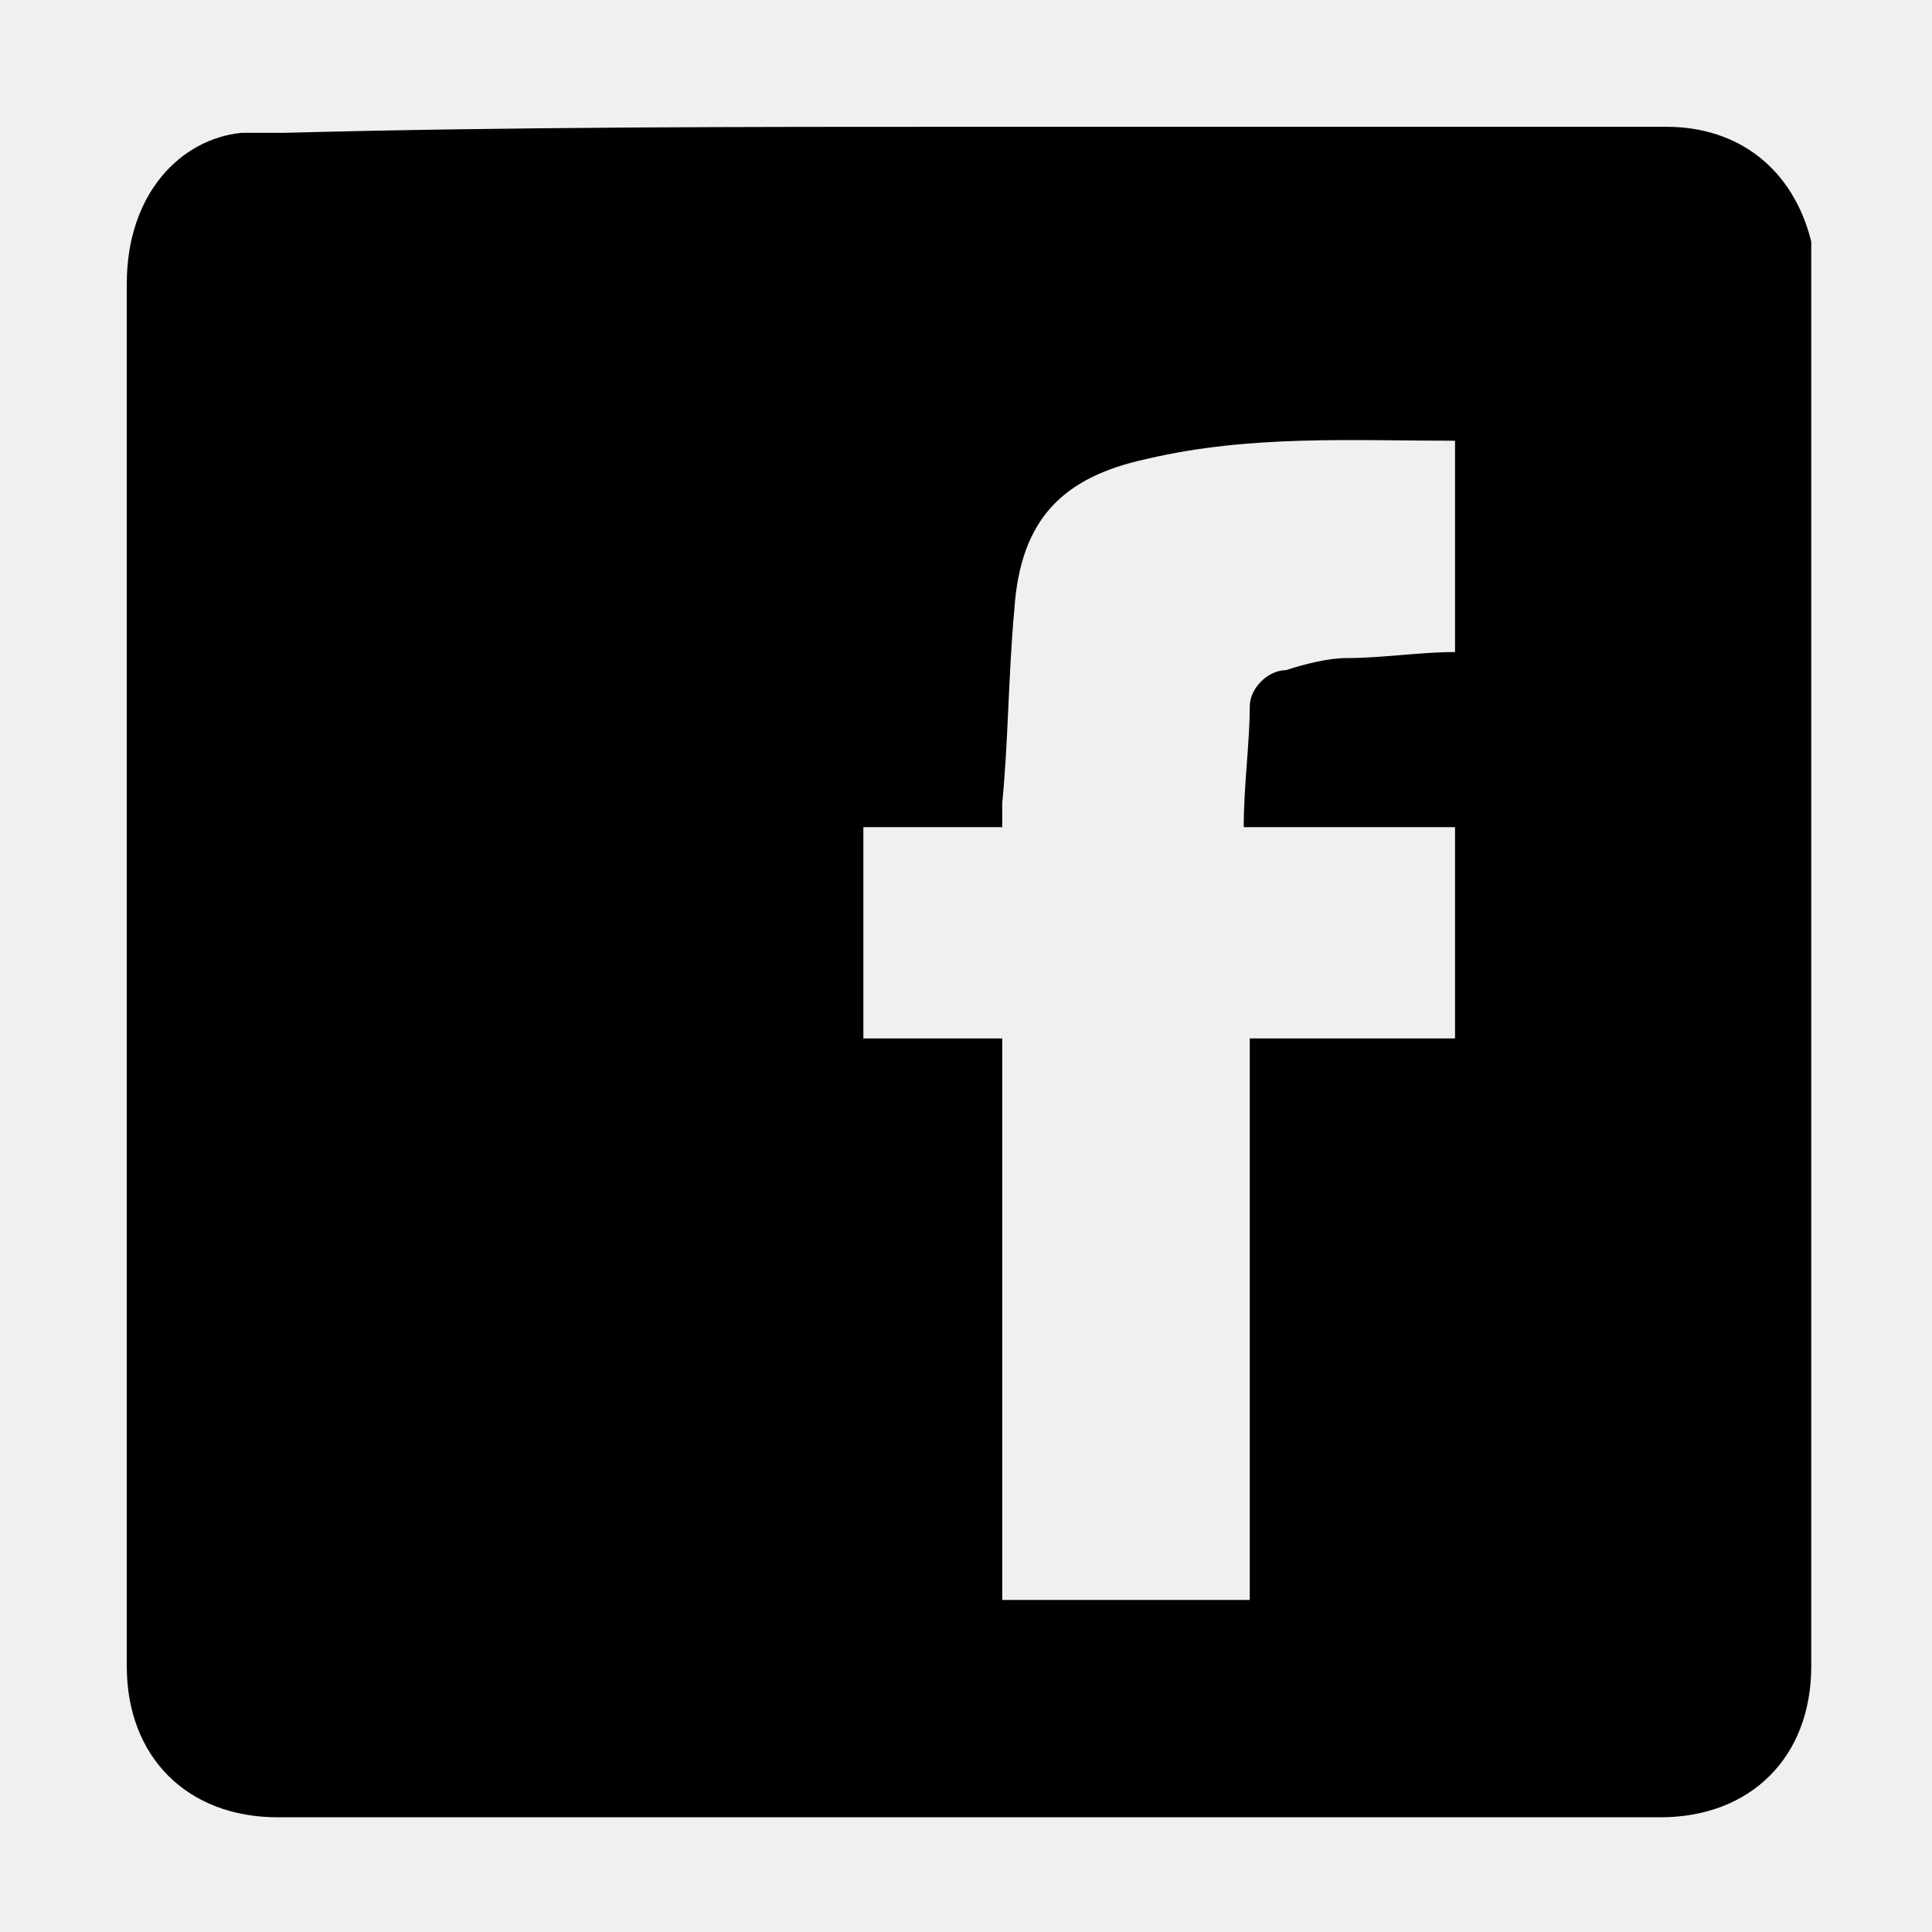
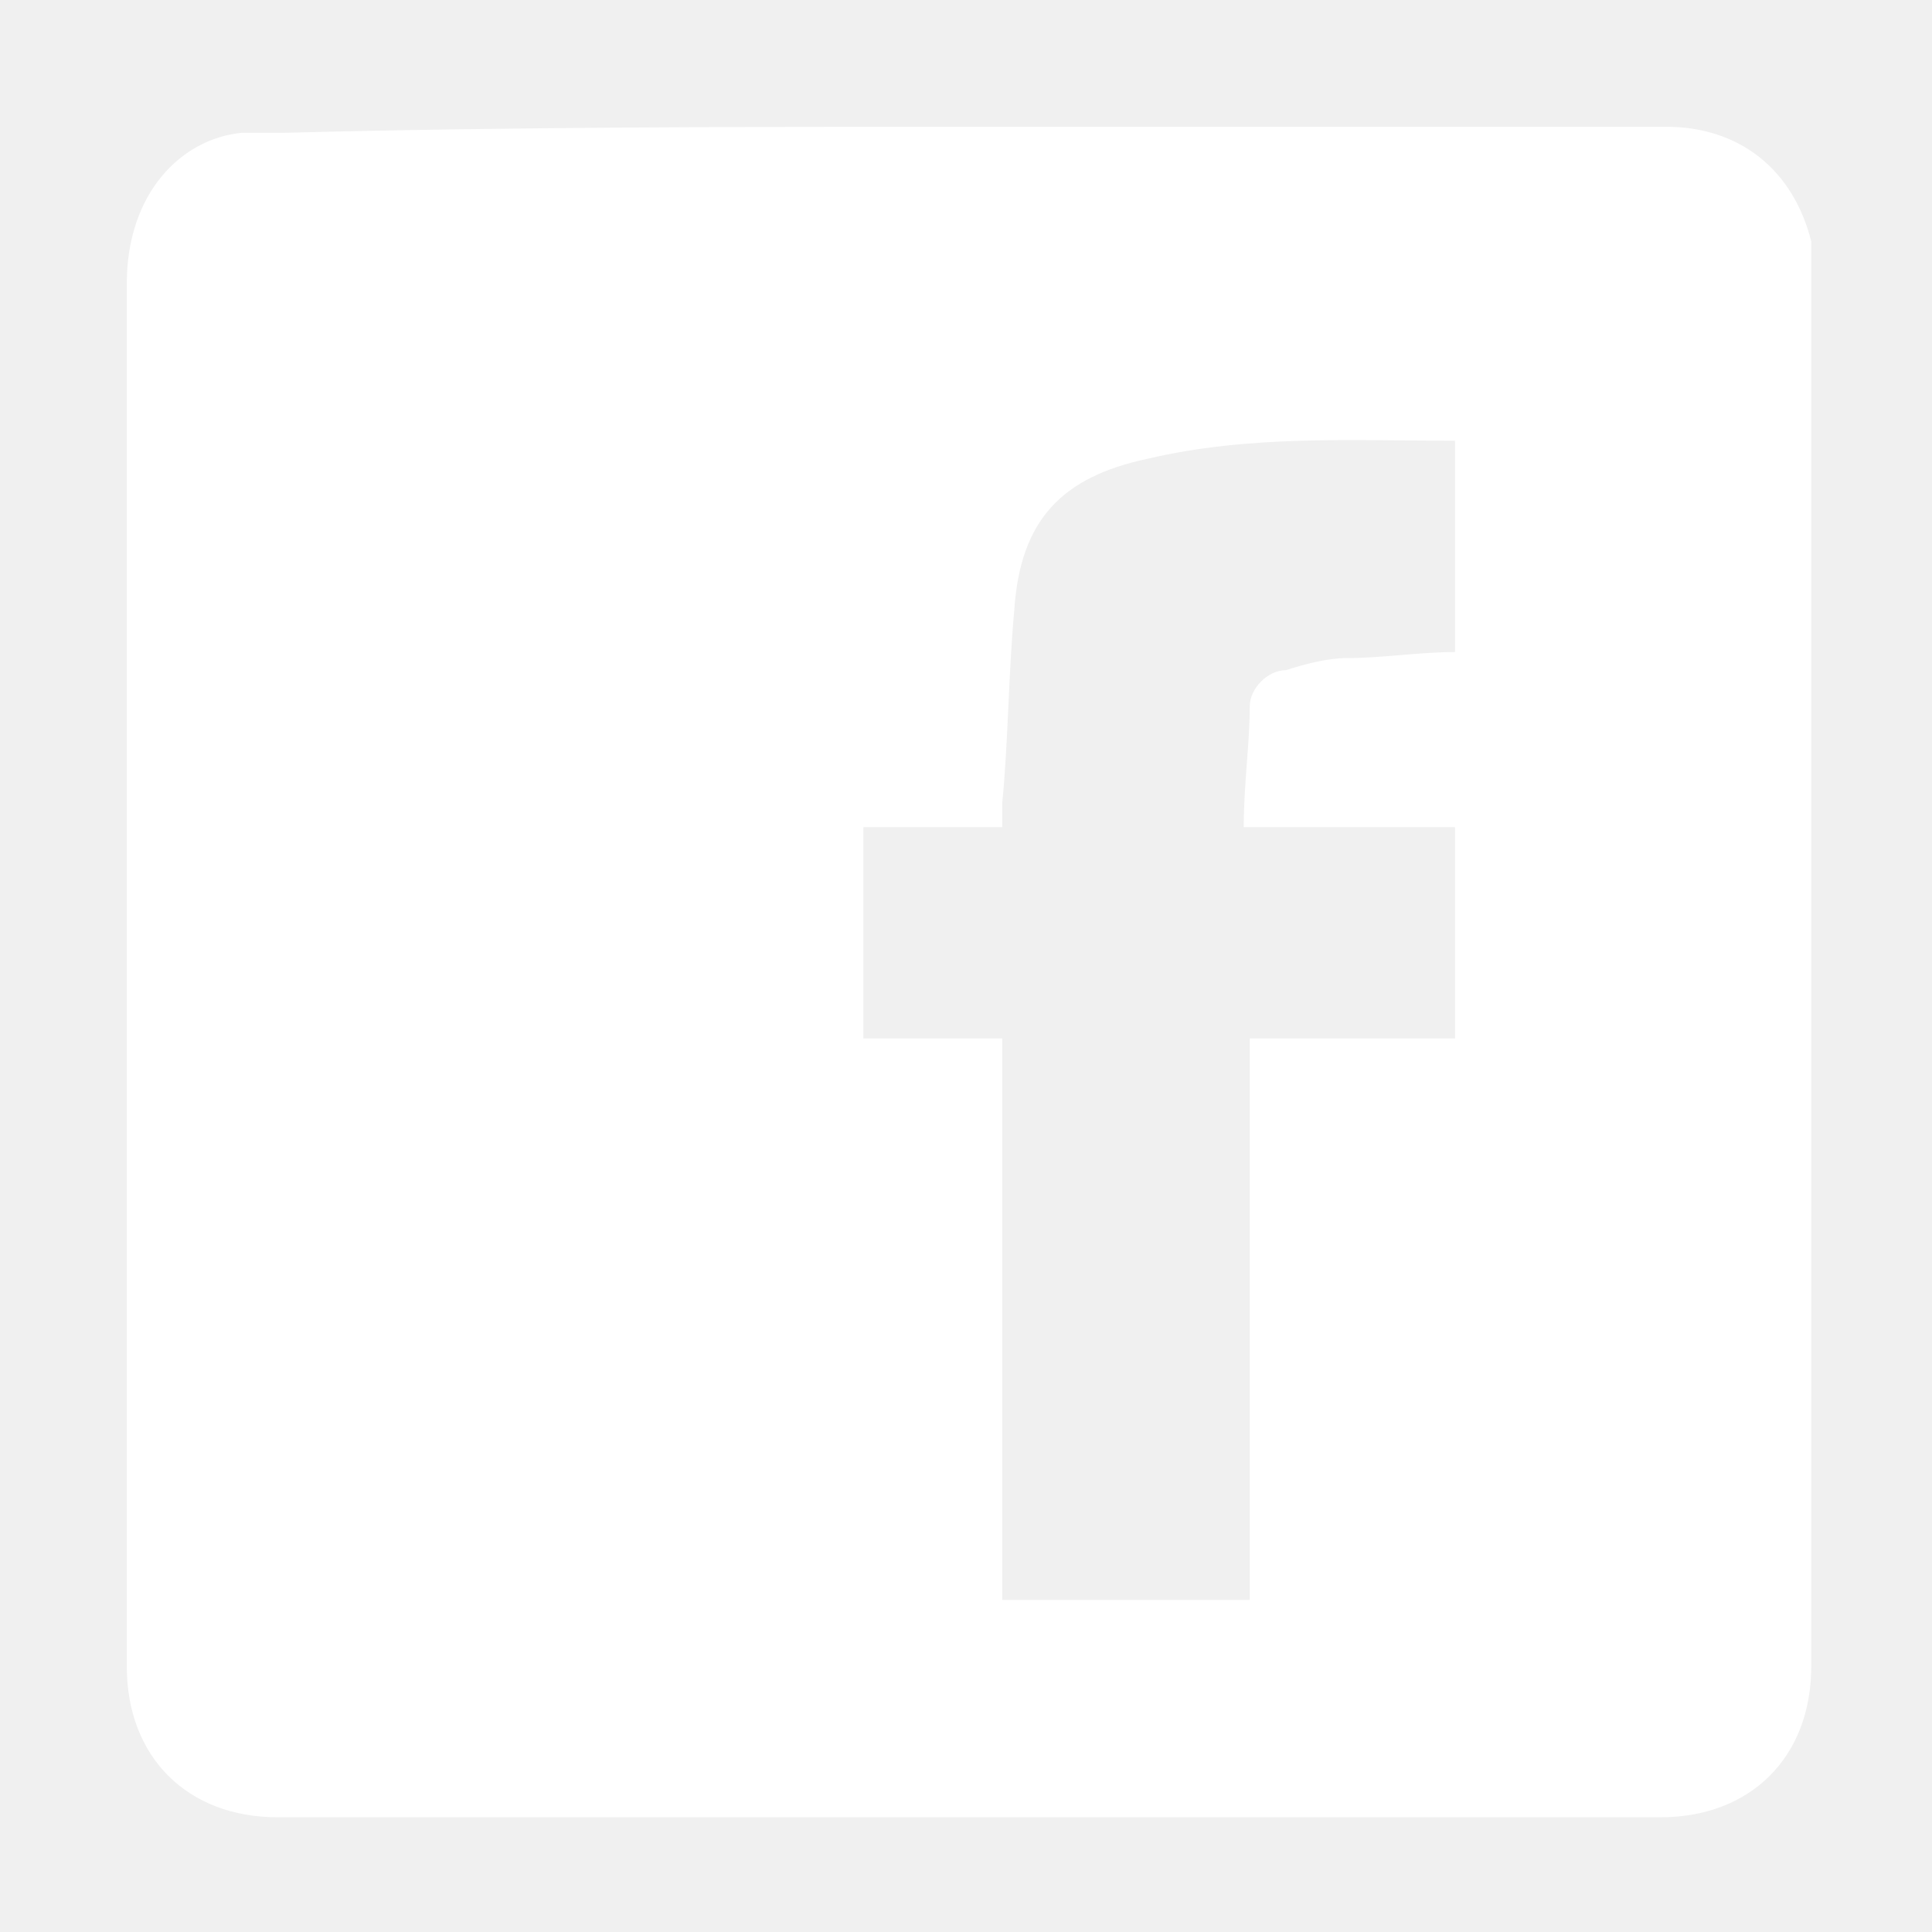
- <svg xmlns="http://www.w3.org/2000/svg" version="1.1" id="Layer_1" x="0px" y="0px" viewBox="0 0 32 32" style="enable-background:new 0 0 32 32;" xml:space="preserve">
+ <svg xmlns="http://www.w3.org/2000/svg" version="1.1" id="Layer_1" x="0px" y="0px" viewBox="0 0 32 32" style="enable-background:new 0 0 32 32;" xml:space="preserve" fill="#ffffff">
  <g>
    <path d="M16.1,2.1c3.8,0,7.7,0,11.5,0c1.2,0,2.1,0.7,2.4,1.9c0,0.2,0,0.4,0,0.6c0,7.7,0,15.3,0,23c0,1.5-1,2.5-2.5,2.5   c-7.6,0-15.3,0-22.9,0c-1.5,0-2.5-1-2.5-2.5c0-7.6,0-15.3,0-22.9C2.1,3.2,3,2.3,4,2.2c0.2,0,0.5,0,0.7,0C8.5,2.1,12.3,2.1,16.1,2.1   z M16.6,17.2c0,3.1,0,6.2,0,9.3c1.4,0,2.7,0,4.1,0c0-3.1,0-6.2,0-9.3c1.2,0,2.3,0,3.4,0c0-1.2,0-2.3,0-3.5c-1.2,0-2.3,0-3.5,0   c0-0.7,0.1-1.4,0.1-2c0-0.3,0.3-0.6,0.6-0.6c0.3-0.1,0.7-0.2,1-0.2c0.6,0,1.2-0.1,1.8-0.1c0-1.2,0-2.3,0-3.5   c-1.7,0-3.4-0.1-5.1,0.3c-1.4,0.3-2.1,1-2.2,2.5c-0.1,1.1-0.1,2.2-0.2,3.2c0,0.1,0,0.2,0,0.4c-0.8,0-1.6,0-2.3,0c0,1.2,0,2.3,0,3.5   C15.1,17.2,15.9,17.2,16.6,17.2z" />
  </g>
</svg>
